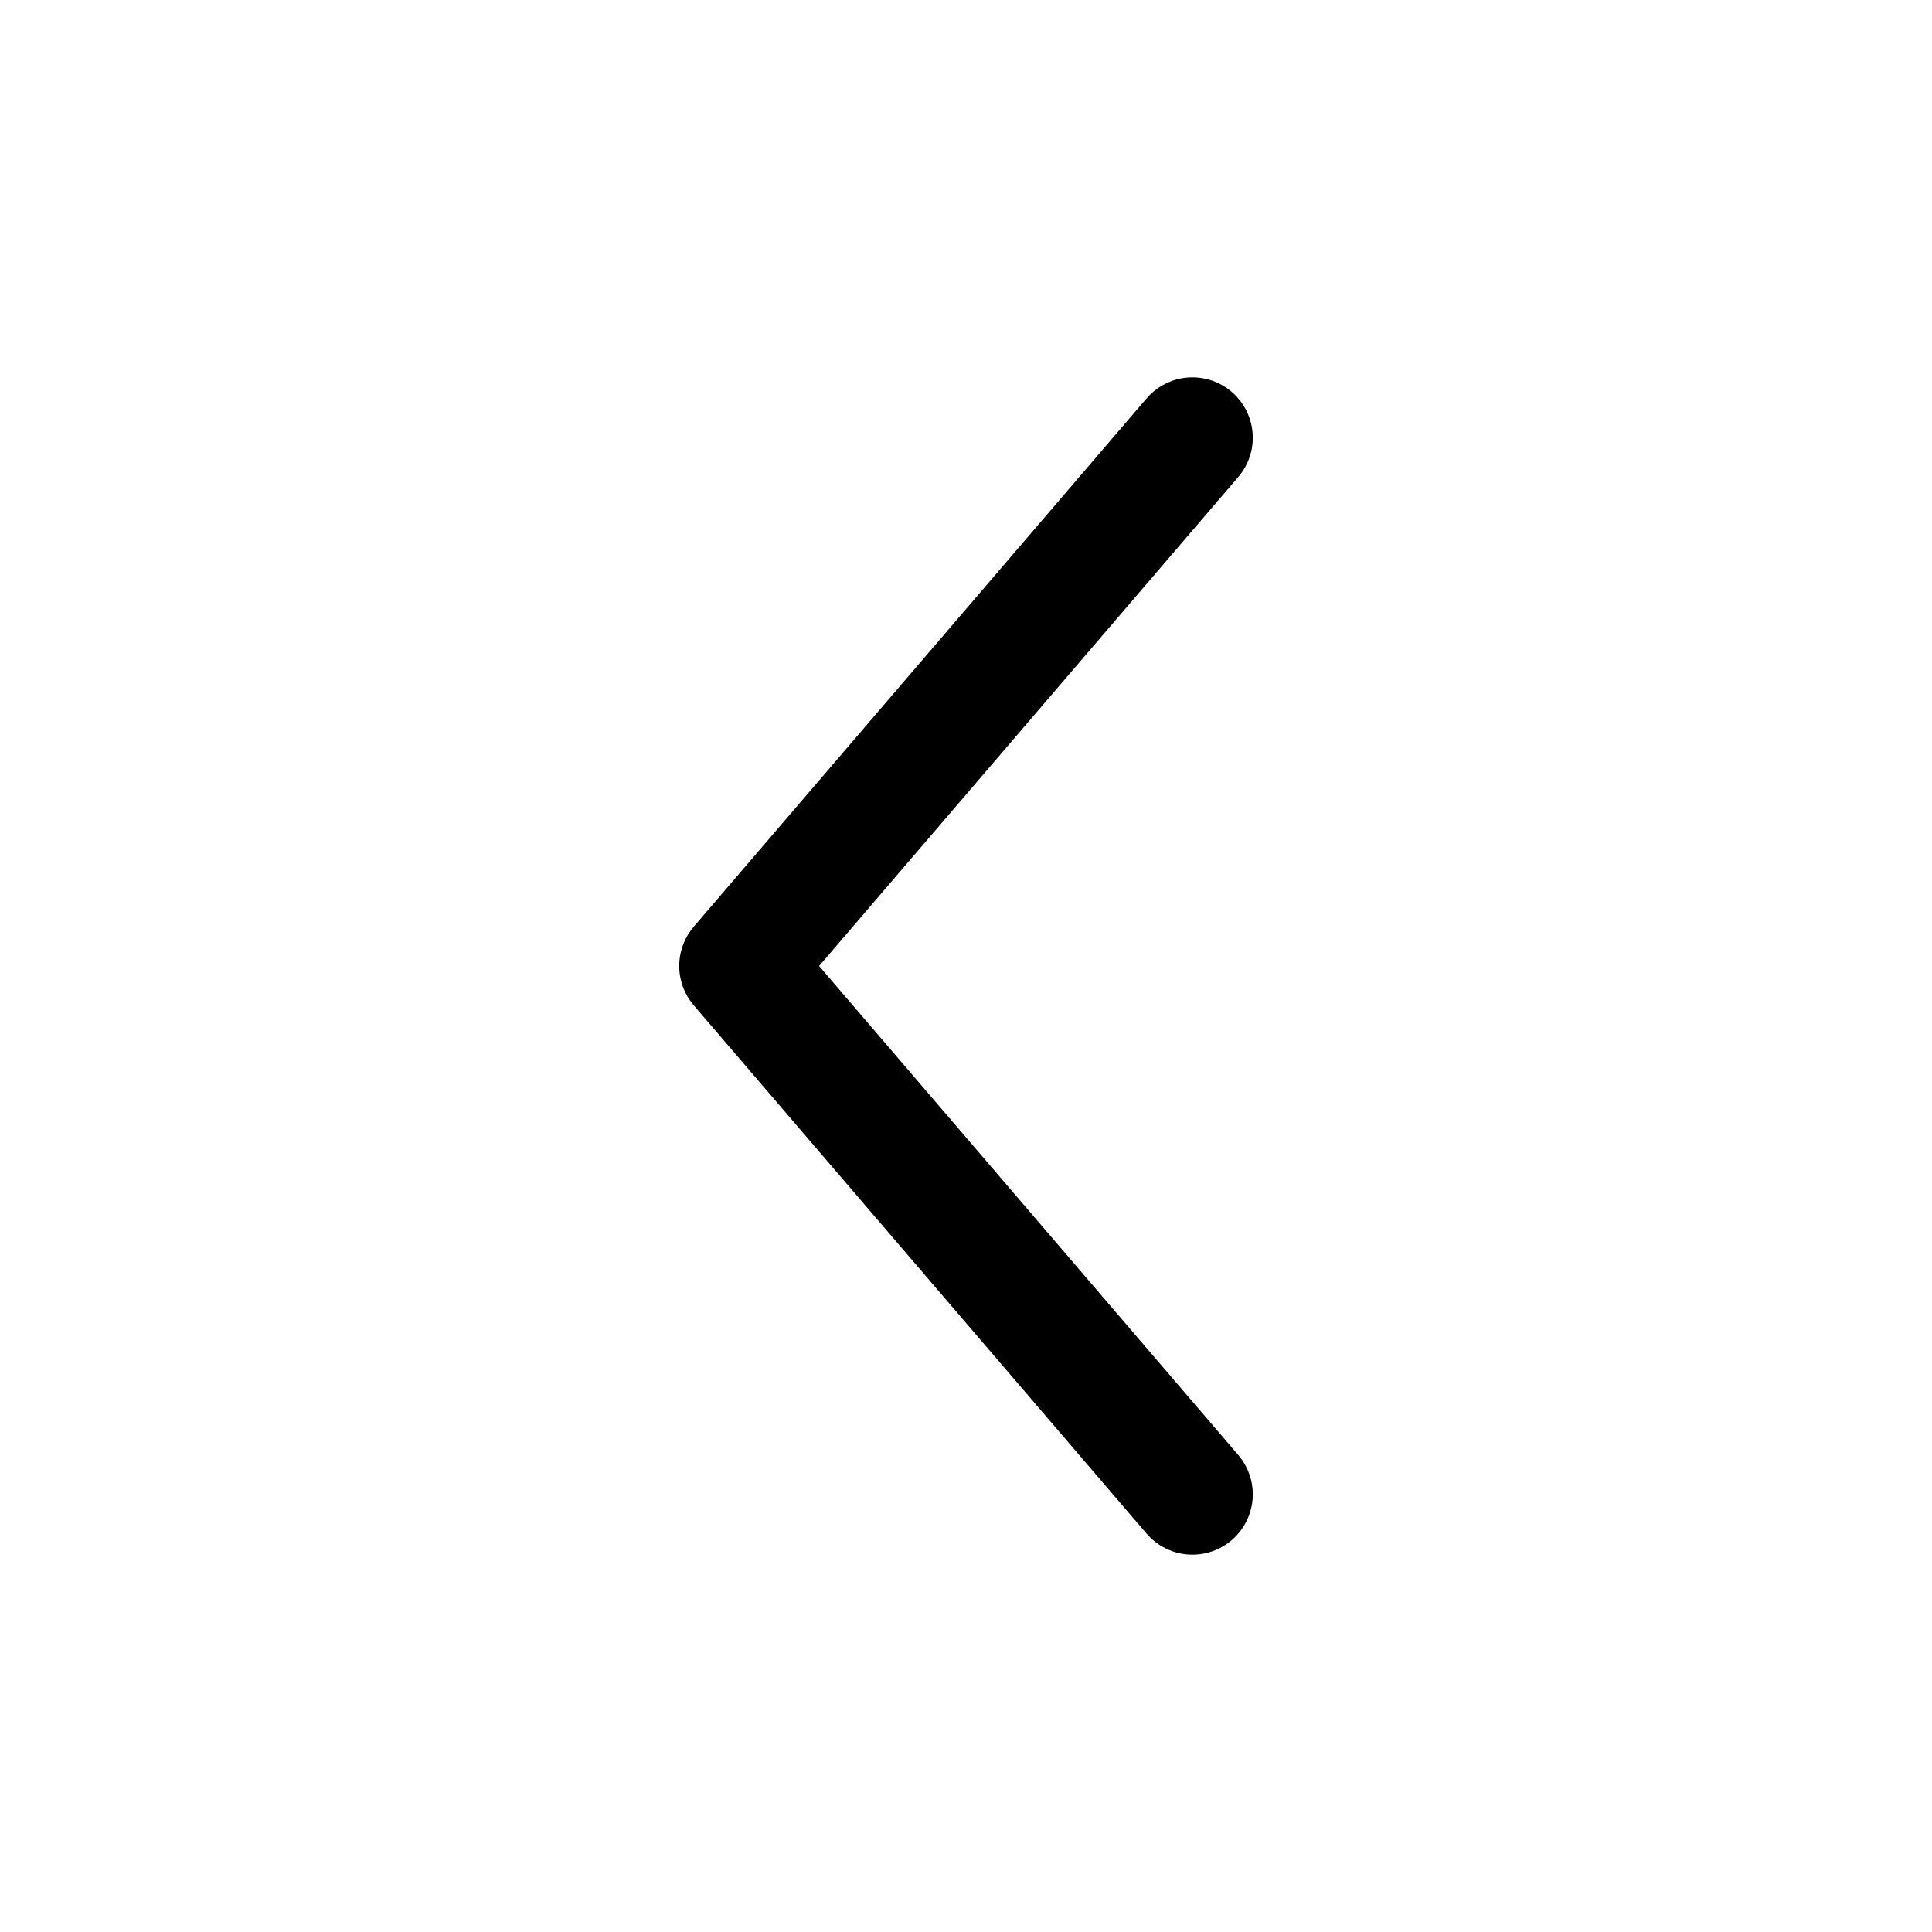
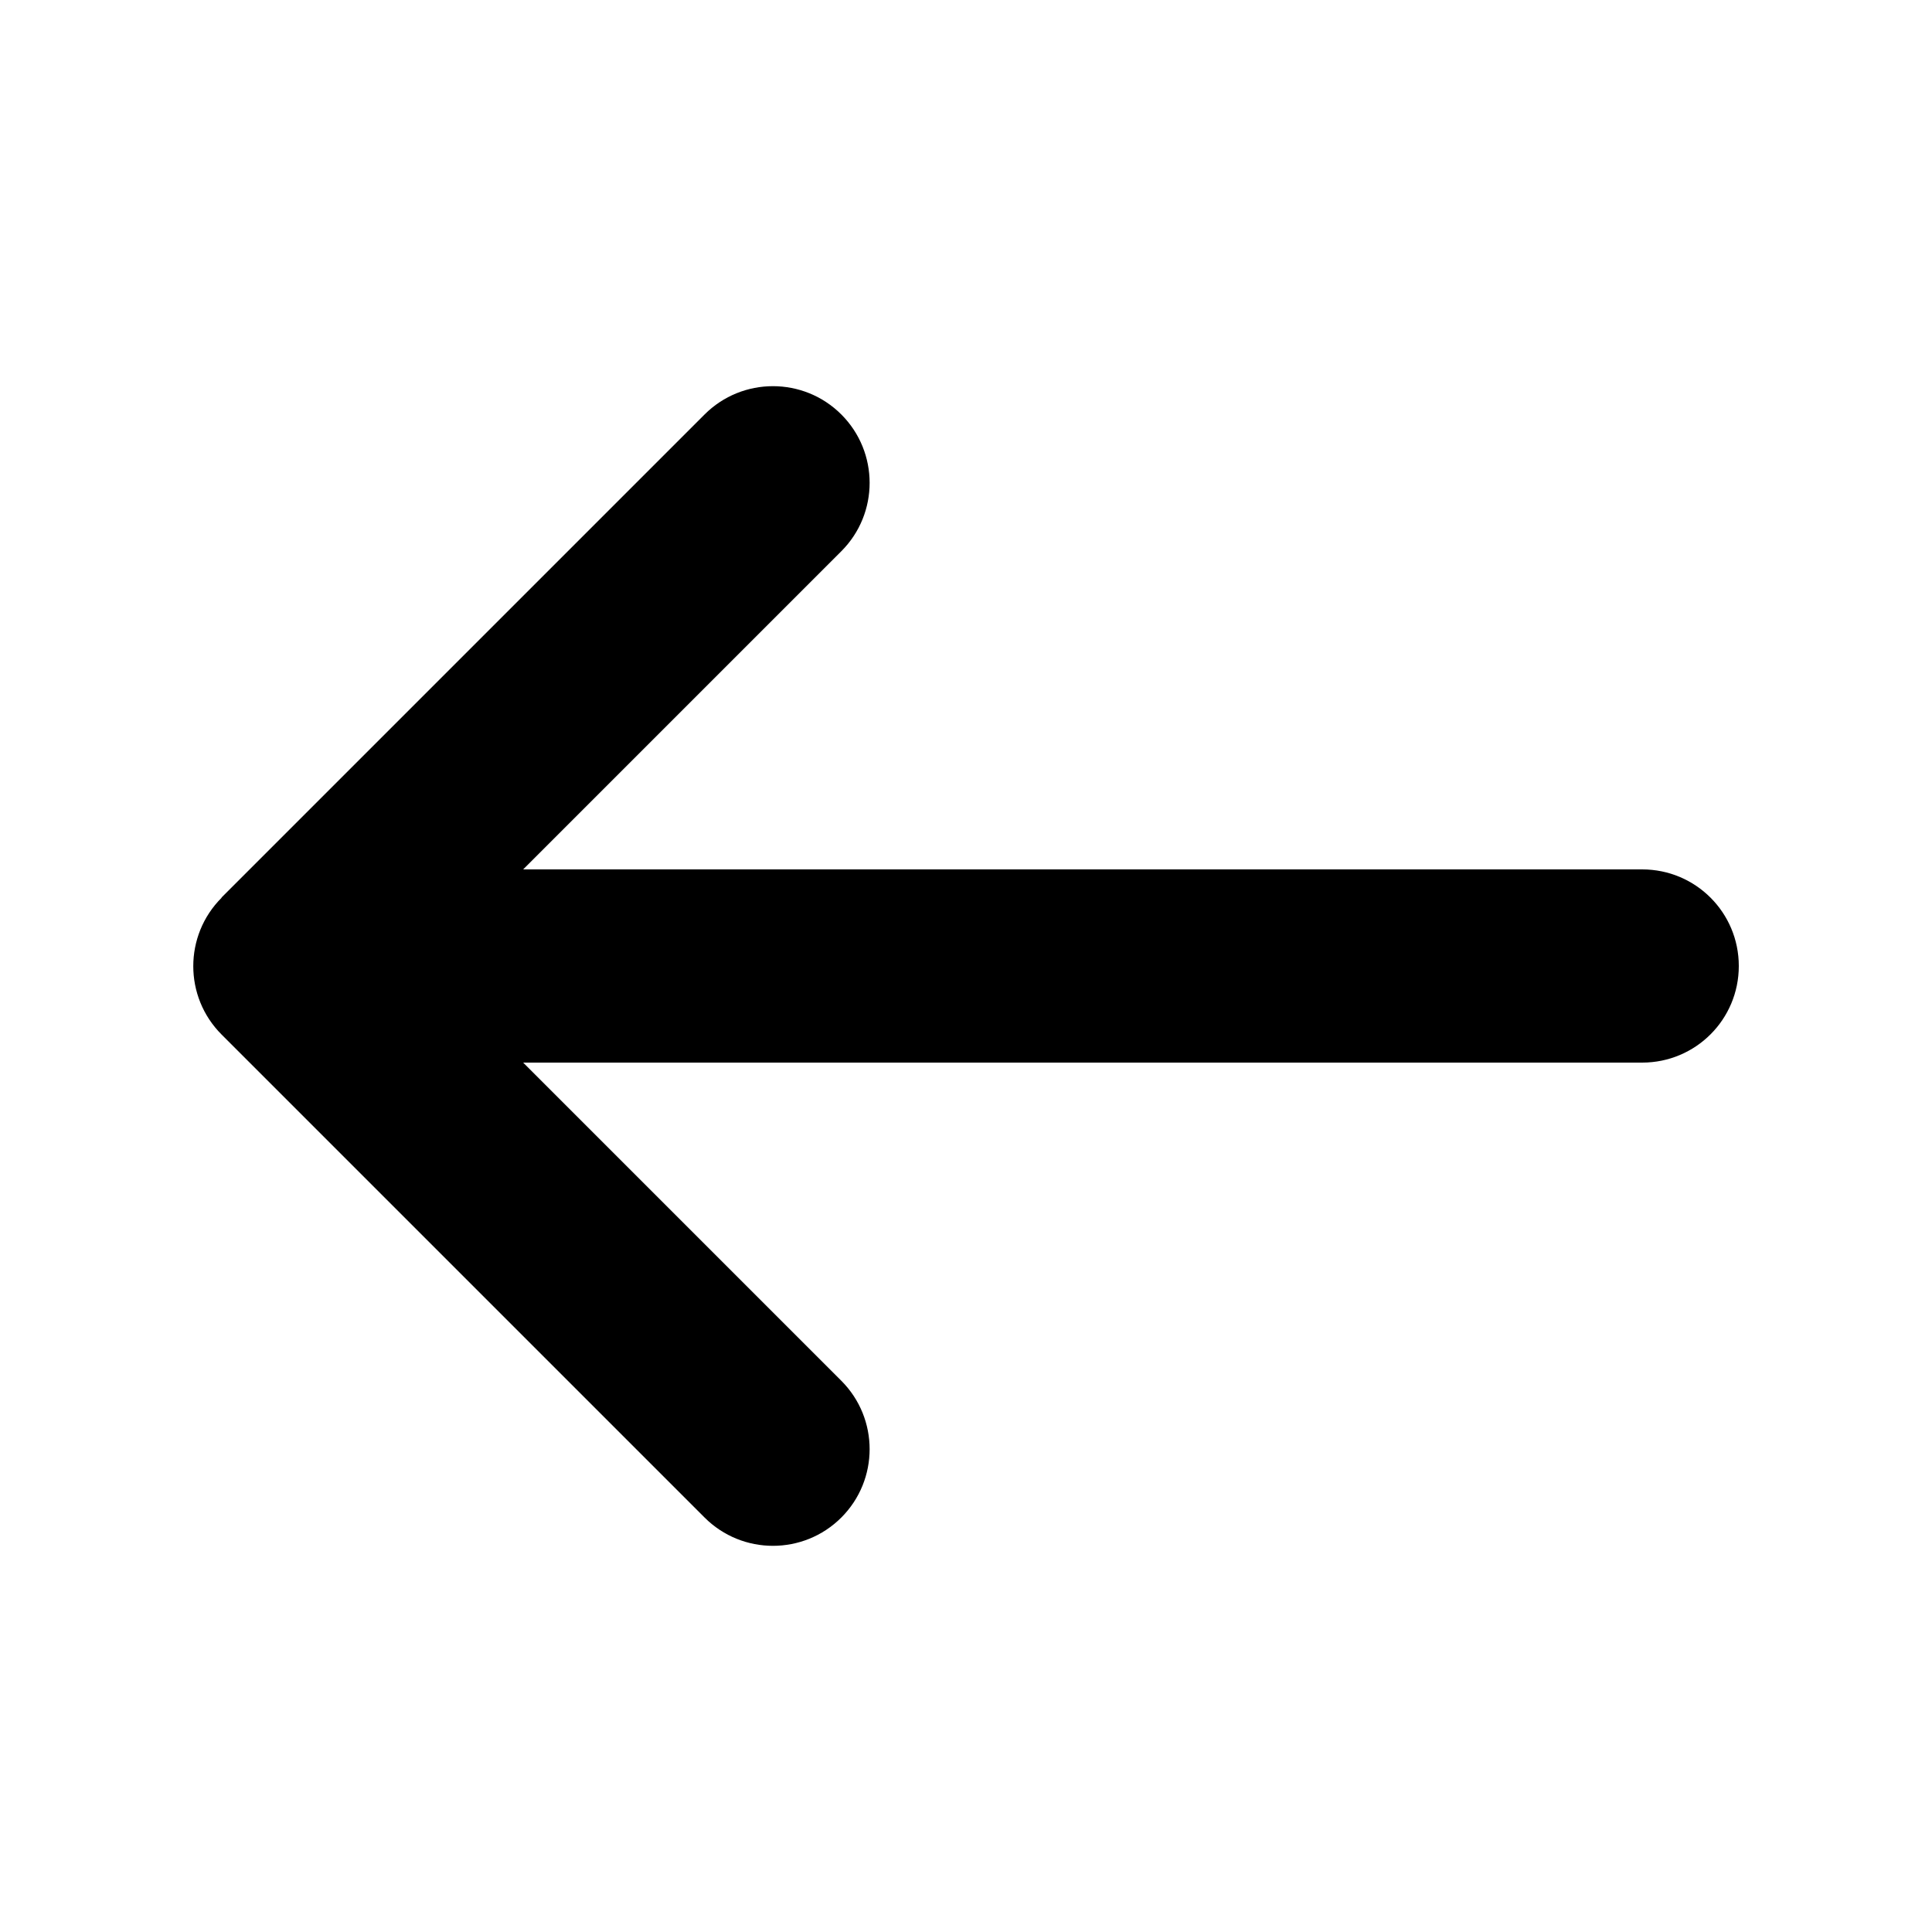
- <svg xmlns="http://www.w3.org/2000/svg" fill="none" viewBox="-1.5 -1.5 48 48" id="Alt-Arrow-Left--Streamline-Solar" height="48" width="48">
-   <g id="Line Duotone/Arrows/Alt Arrow Left">
-     <path id="Vector" stroke="#000000" stroke-linecap="round" stroke-linejoin="round" d="m28.125 9.375 -11.25 13.125 11.25 13.125" stroke-width="3" />
-   </g>
+ <svg xmlns="http://www.w3.org/2000/svg" viewBox="0 0 640 640" width="32" height="32">
+   <path d="   M73.4 297.4C60.9 309.9 60.9 330.2 73.4 342.7L233.4 502.7C245.9 515.2 266.2 515.2 278.7 502.7C291.2 490.2 291.2 469.9 278.7 457.4L173.3 352L544 352C561.7 352 576 337.7 576 320C576 302.3 561.7 288 544 288L173.3 288L278.7 182.6C291.2 170.1 291.2 149.8 278.7 137.3C266.2 124.8 245.9 124.8 233.4 137.3L73.4 297.3z" />
</svg>
